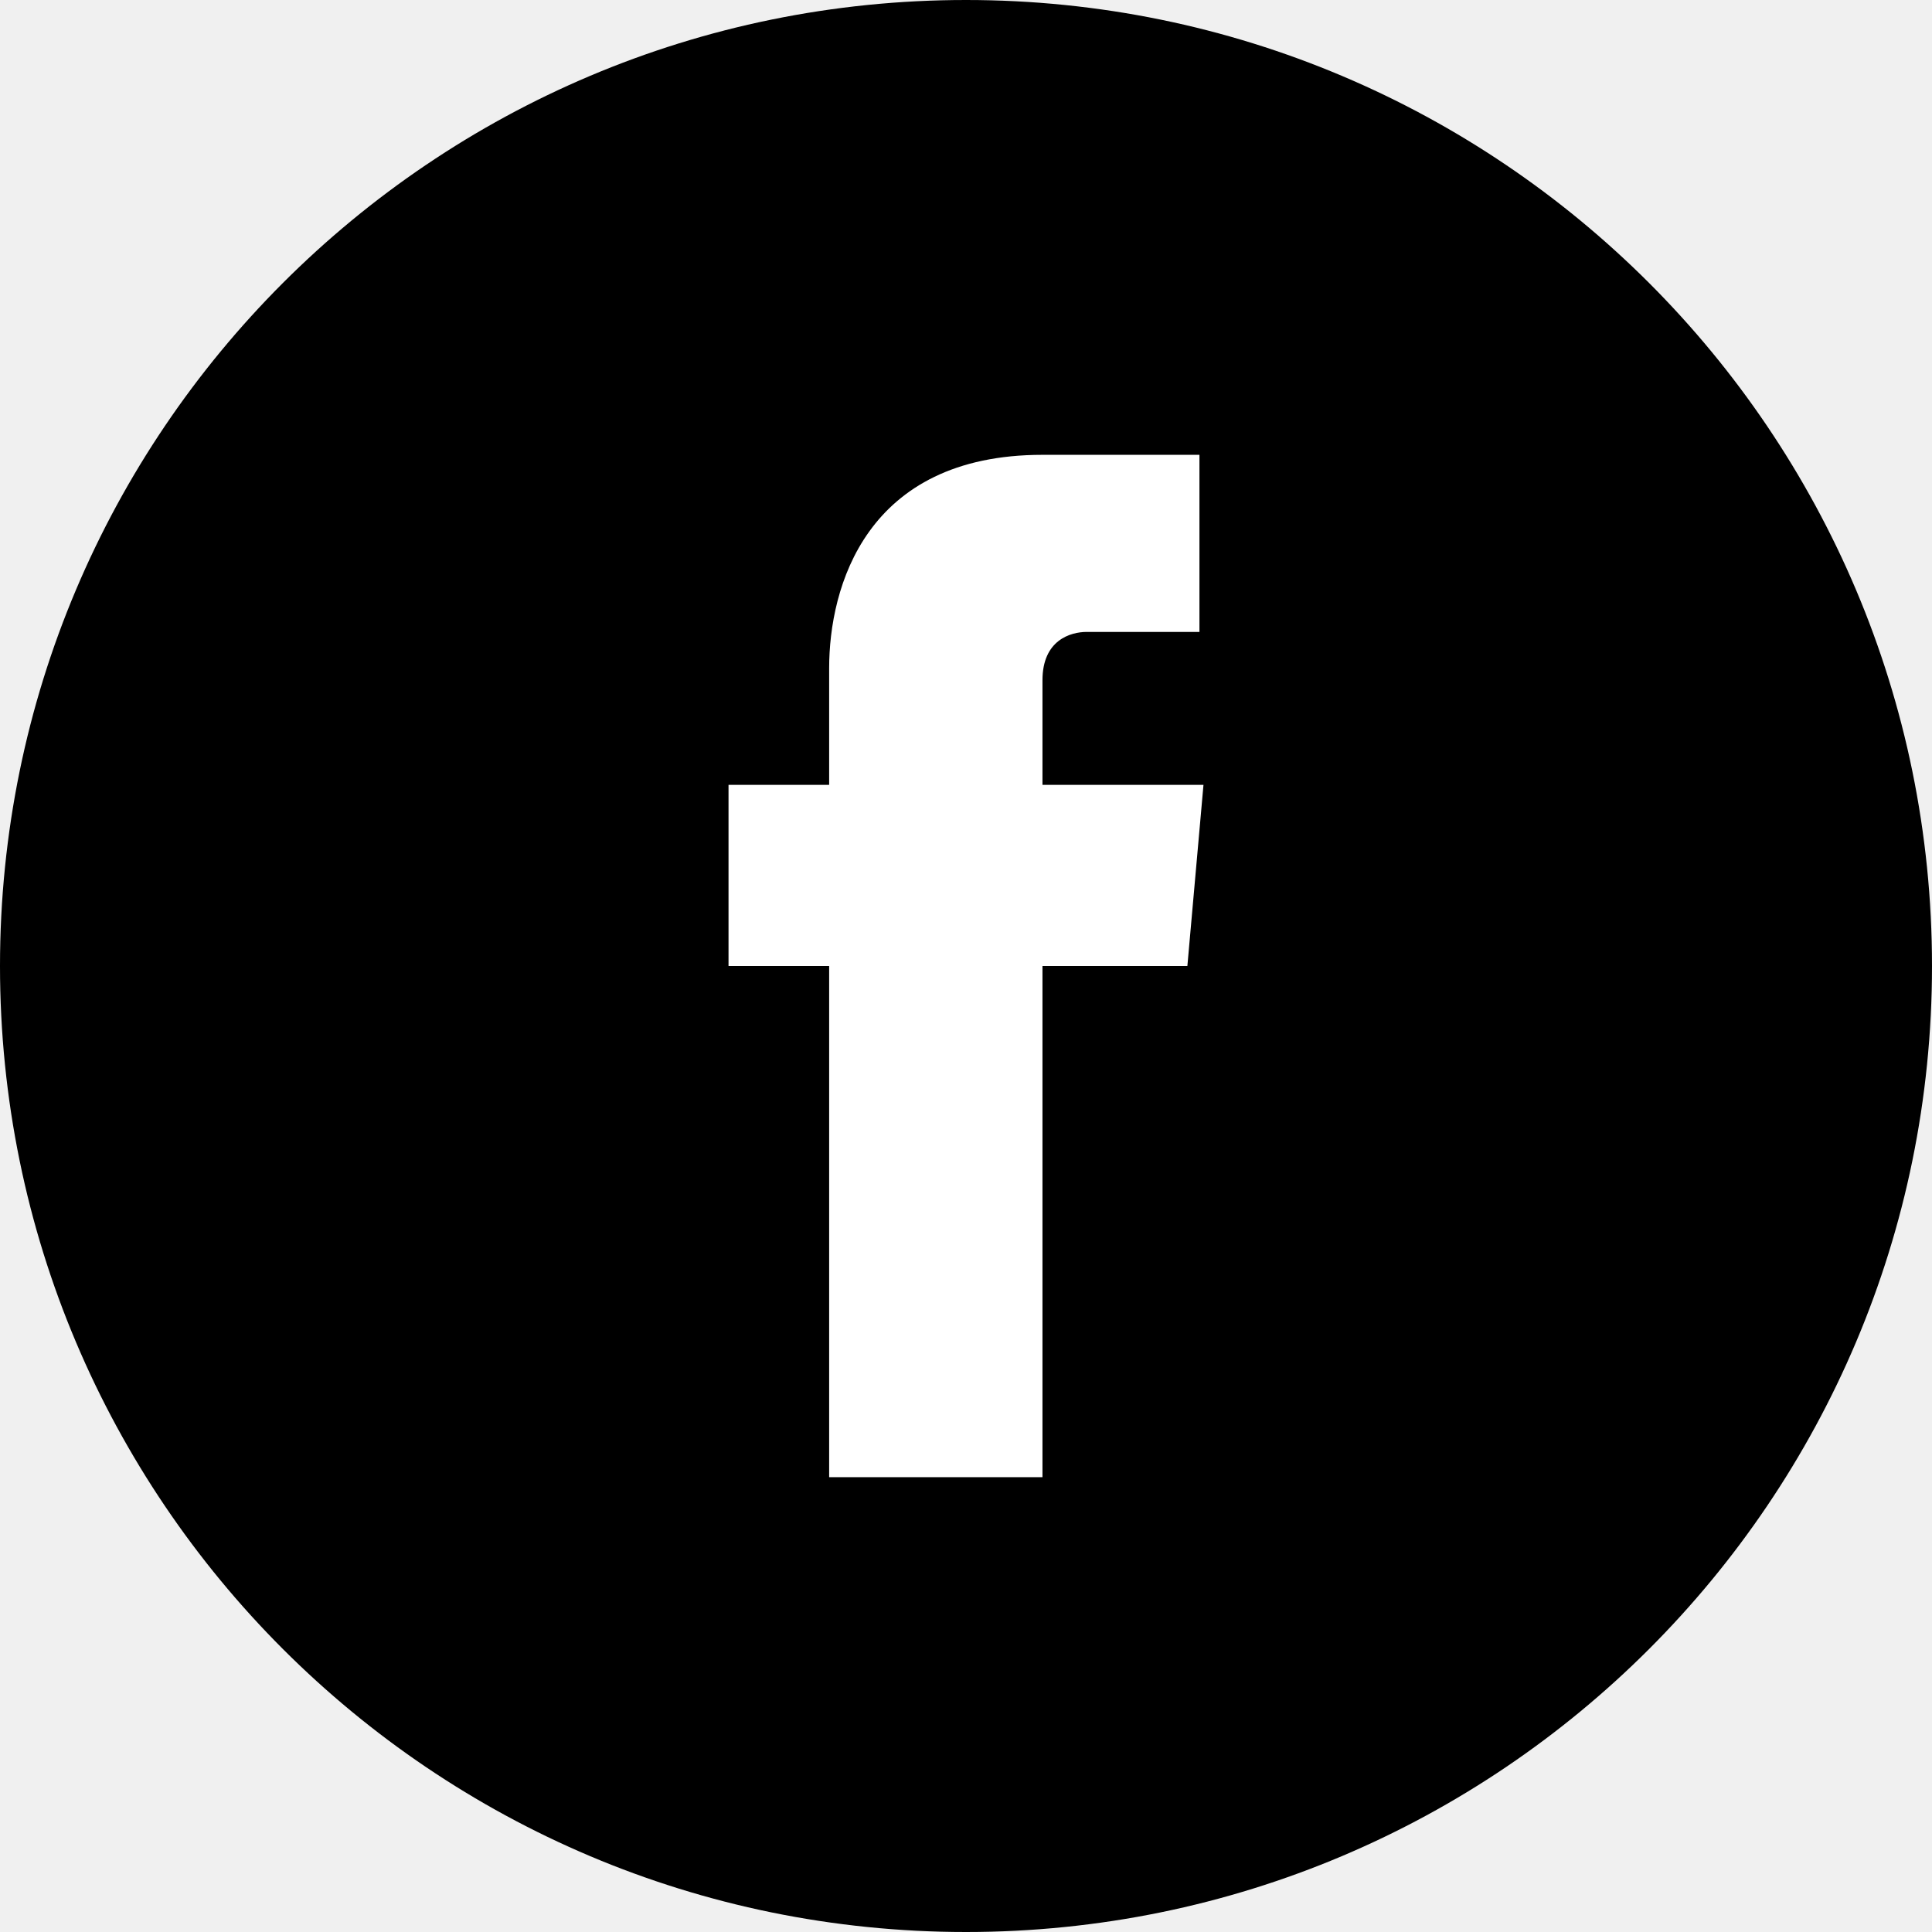
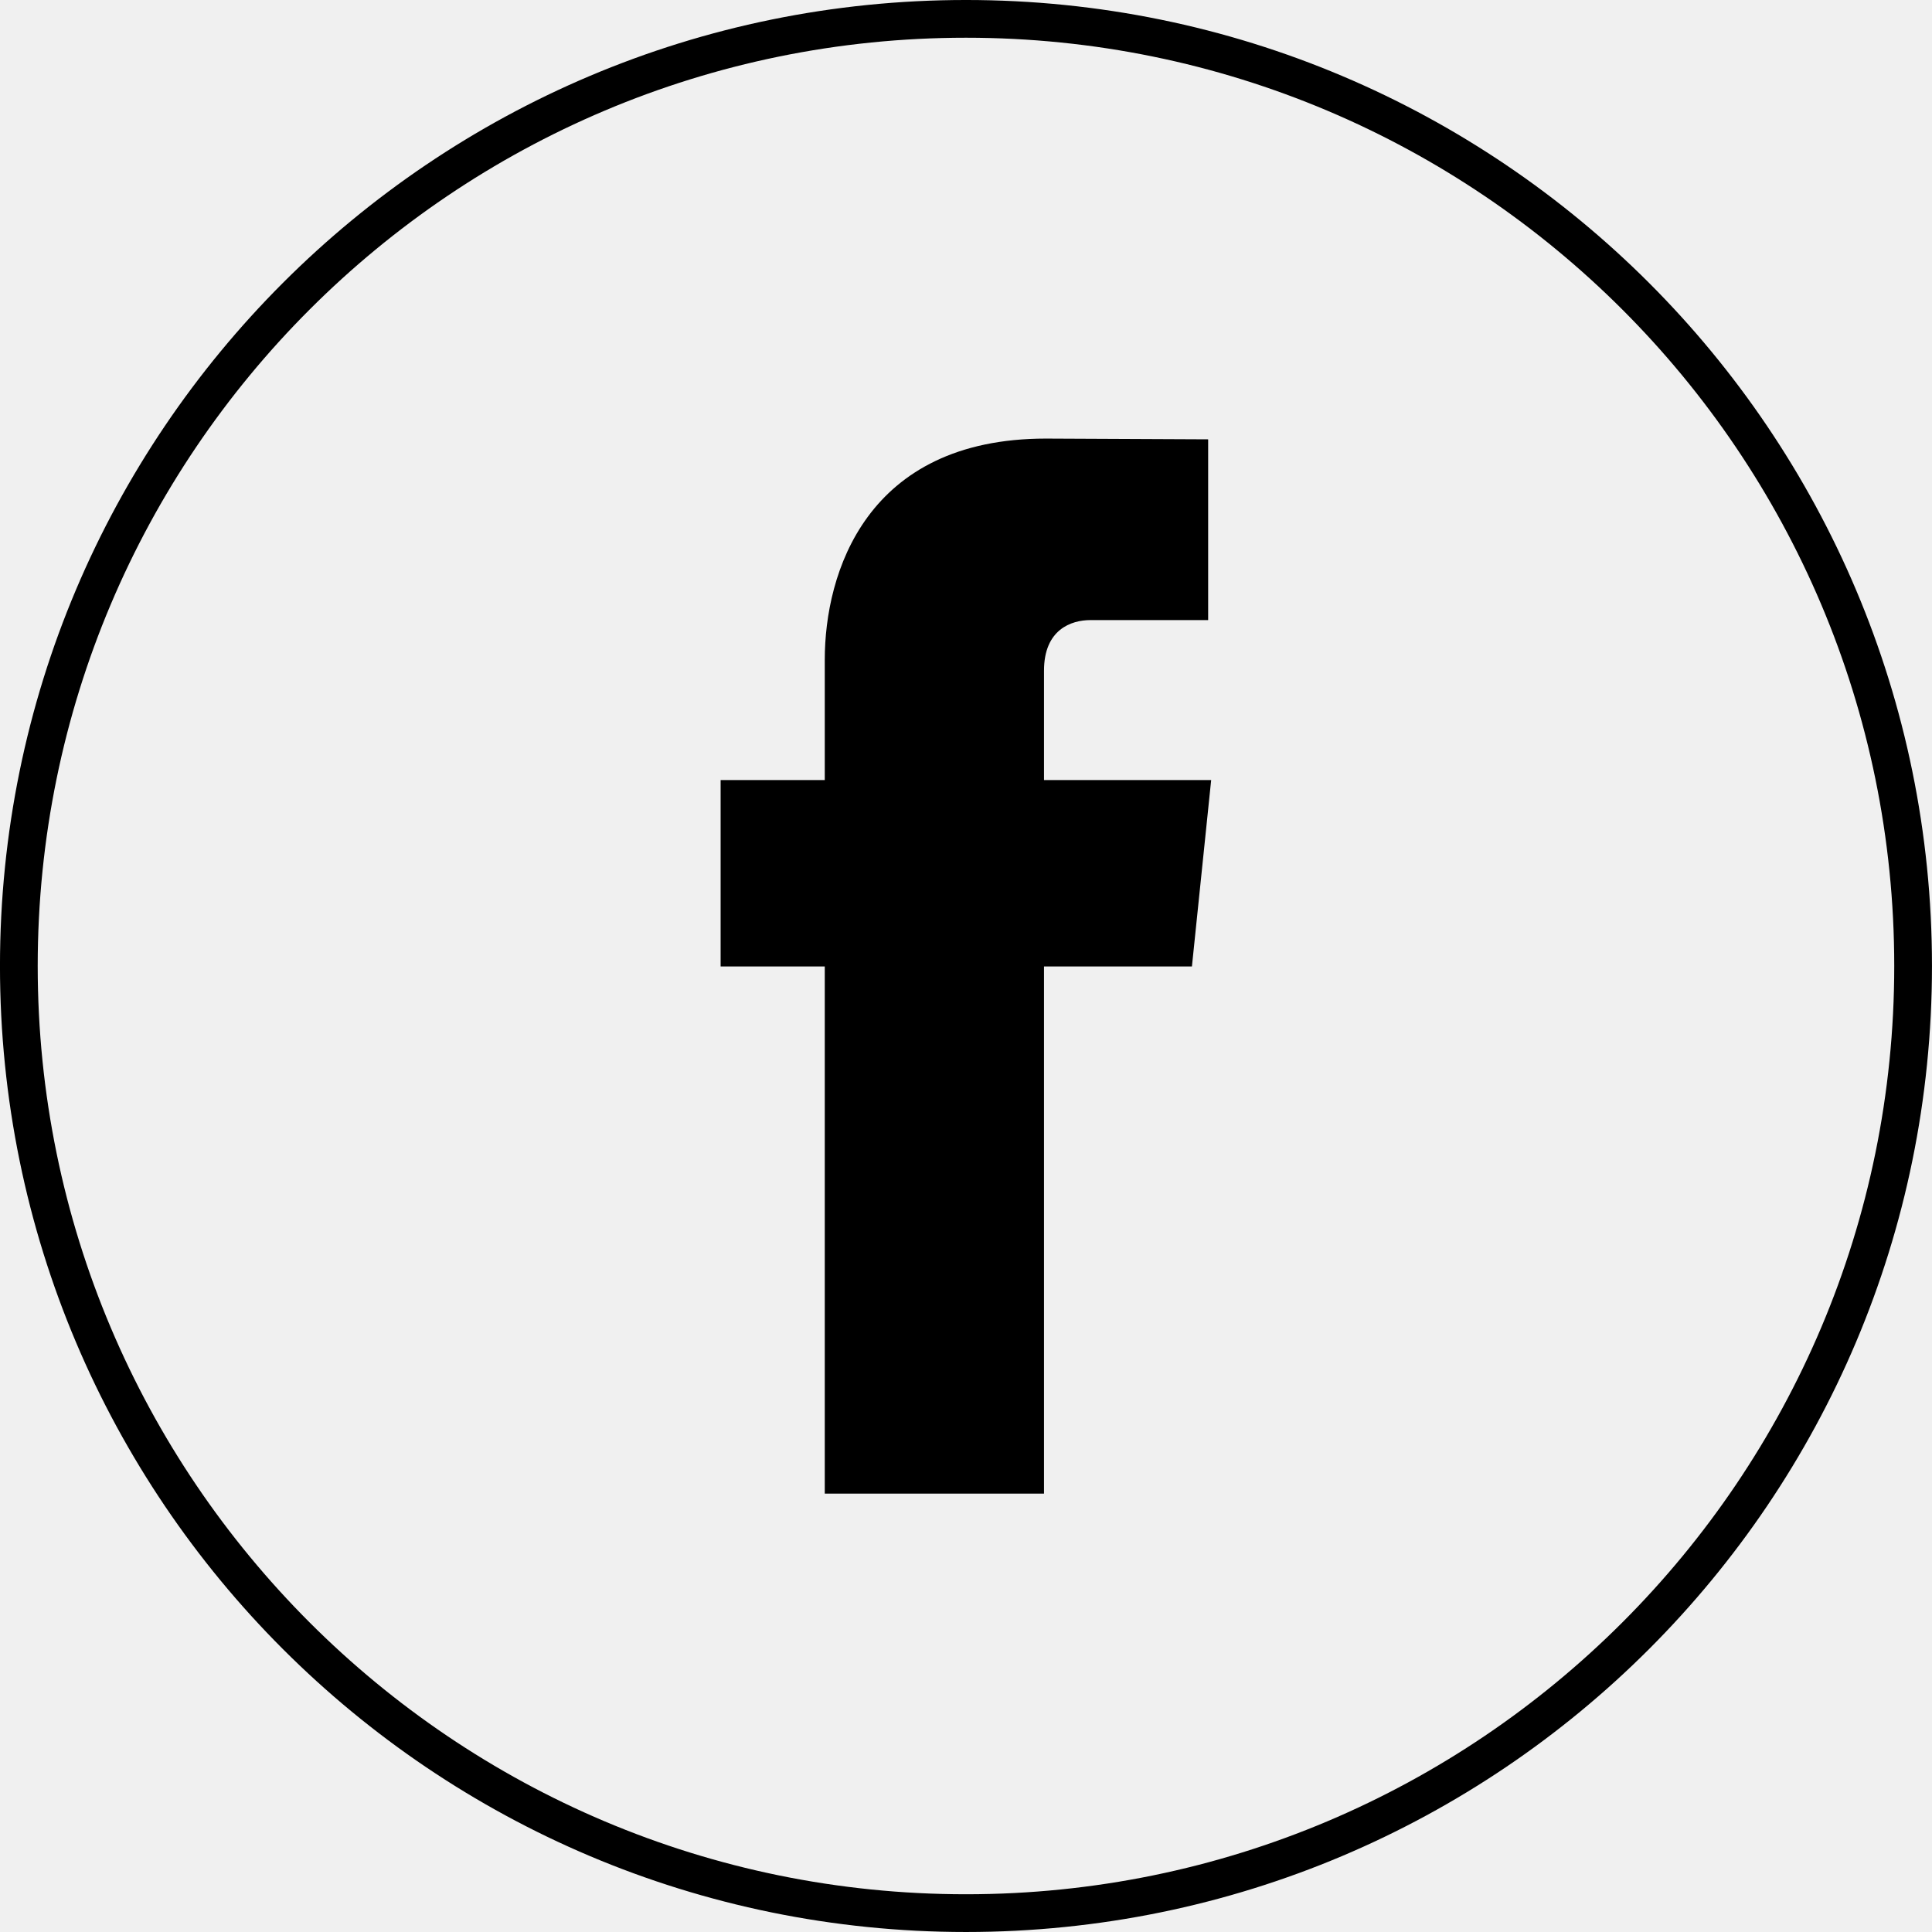
- <svg xmlns="http://www.w3.org/2000/svg" enable-background="new 0 0 48 48" id="Layer_1" version="1.1" viewBox="0 0 48 48" xml:space="preserve">
-   <circle cx="24" cy="24" fill="#000000" r="24" />
-   <path d="M29.9,19.5h-4v-2.6c0-1,0.7-1.2,1.1-1.2c0.5,0,2.8,0,2.8,0v-4.4l-3.9,0c-4.4,0-5.3,3.3-5.3,5.3v2.9h-2.5V24  h2.5c0,5.8,0,12.7,0,12.7h5.3c0,0,0-7,0-12.7h3.6L29.9,19.5z" fill="#FFFFFF" />
+ <svg xmlns="http://www.w3.org/2000/svg" version="1.1" id="Layer_1" x="0px" y="0px" viewBox="0 0 512 512" enable-background="new 0 0 512 512" xml:space="preserve">
+   <g id="g2987" transform="matrix(0.9804687,0,0,0.9804687,4.993596,4.998635)">
+     <path id="path2989" fill="none" stroke="#000000" stroke-width="10.199" d="M512,256c0,141.4-114.6,256-256,256S0,397.4,0,256   S114.6,0,256,0S512,114.6,512,256z" />
+   </g>
+   <g id="g2983" transform="translate(889.672,27.92999)">
+     <path id="path2989-2" d="M-568.7,178.8H-613v-29c0-10.9,7.2-13.4,12.3-13.4c5.1,0,31.2,0,31.2,0V88.5l-43-0.2   c-47.7,0-58.6,35.7-58.6,58.6v31.9h-27.6v49.4h27.6c0,63.4,0,139.7,0,139.7h58.1c0,0,0-77.1,0-139.7h39.2L-568.7,178.8   L-568.7,178.8z" />
+   </g>
+   <g id="Layer_1_1_">
+ </g>
</svg>
